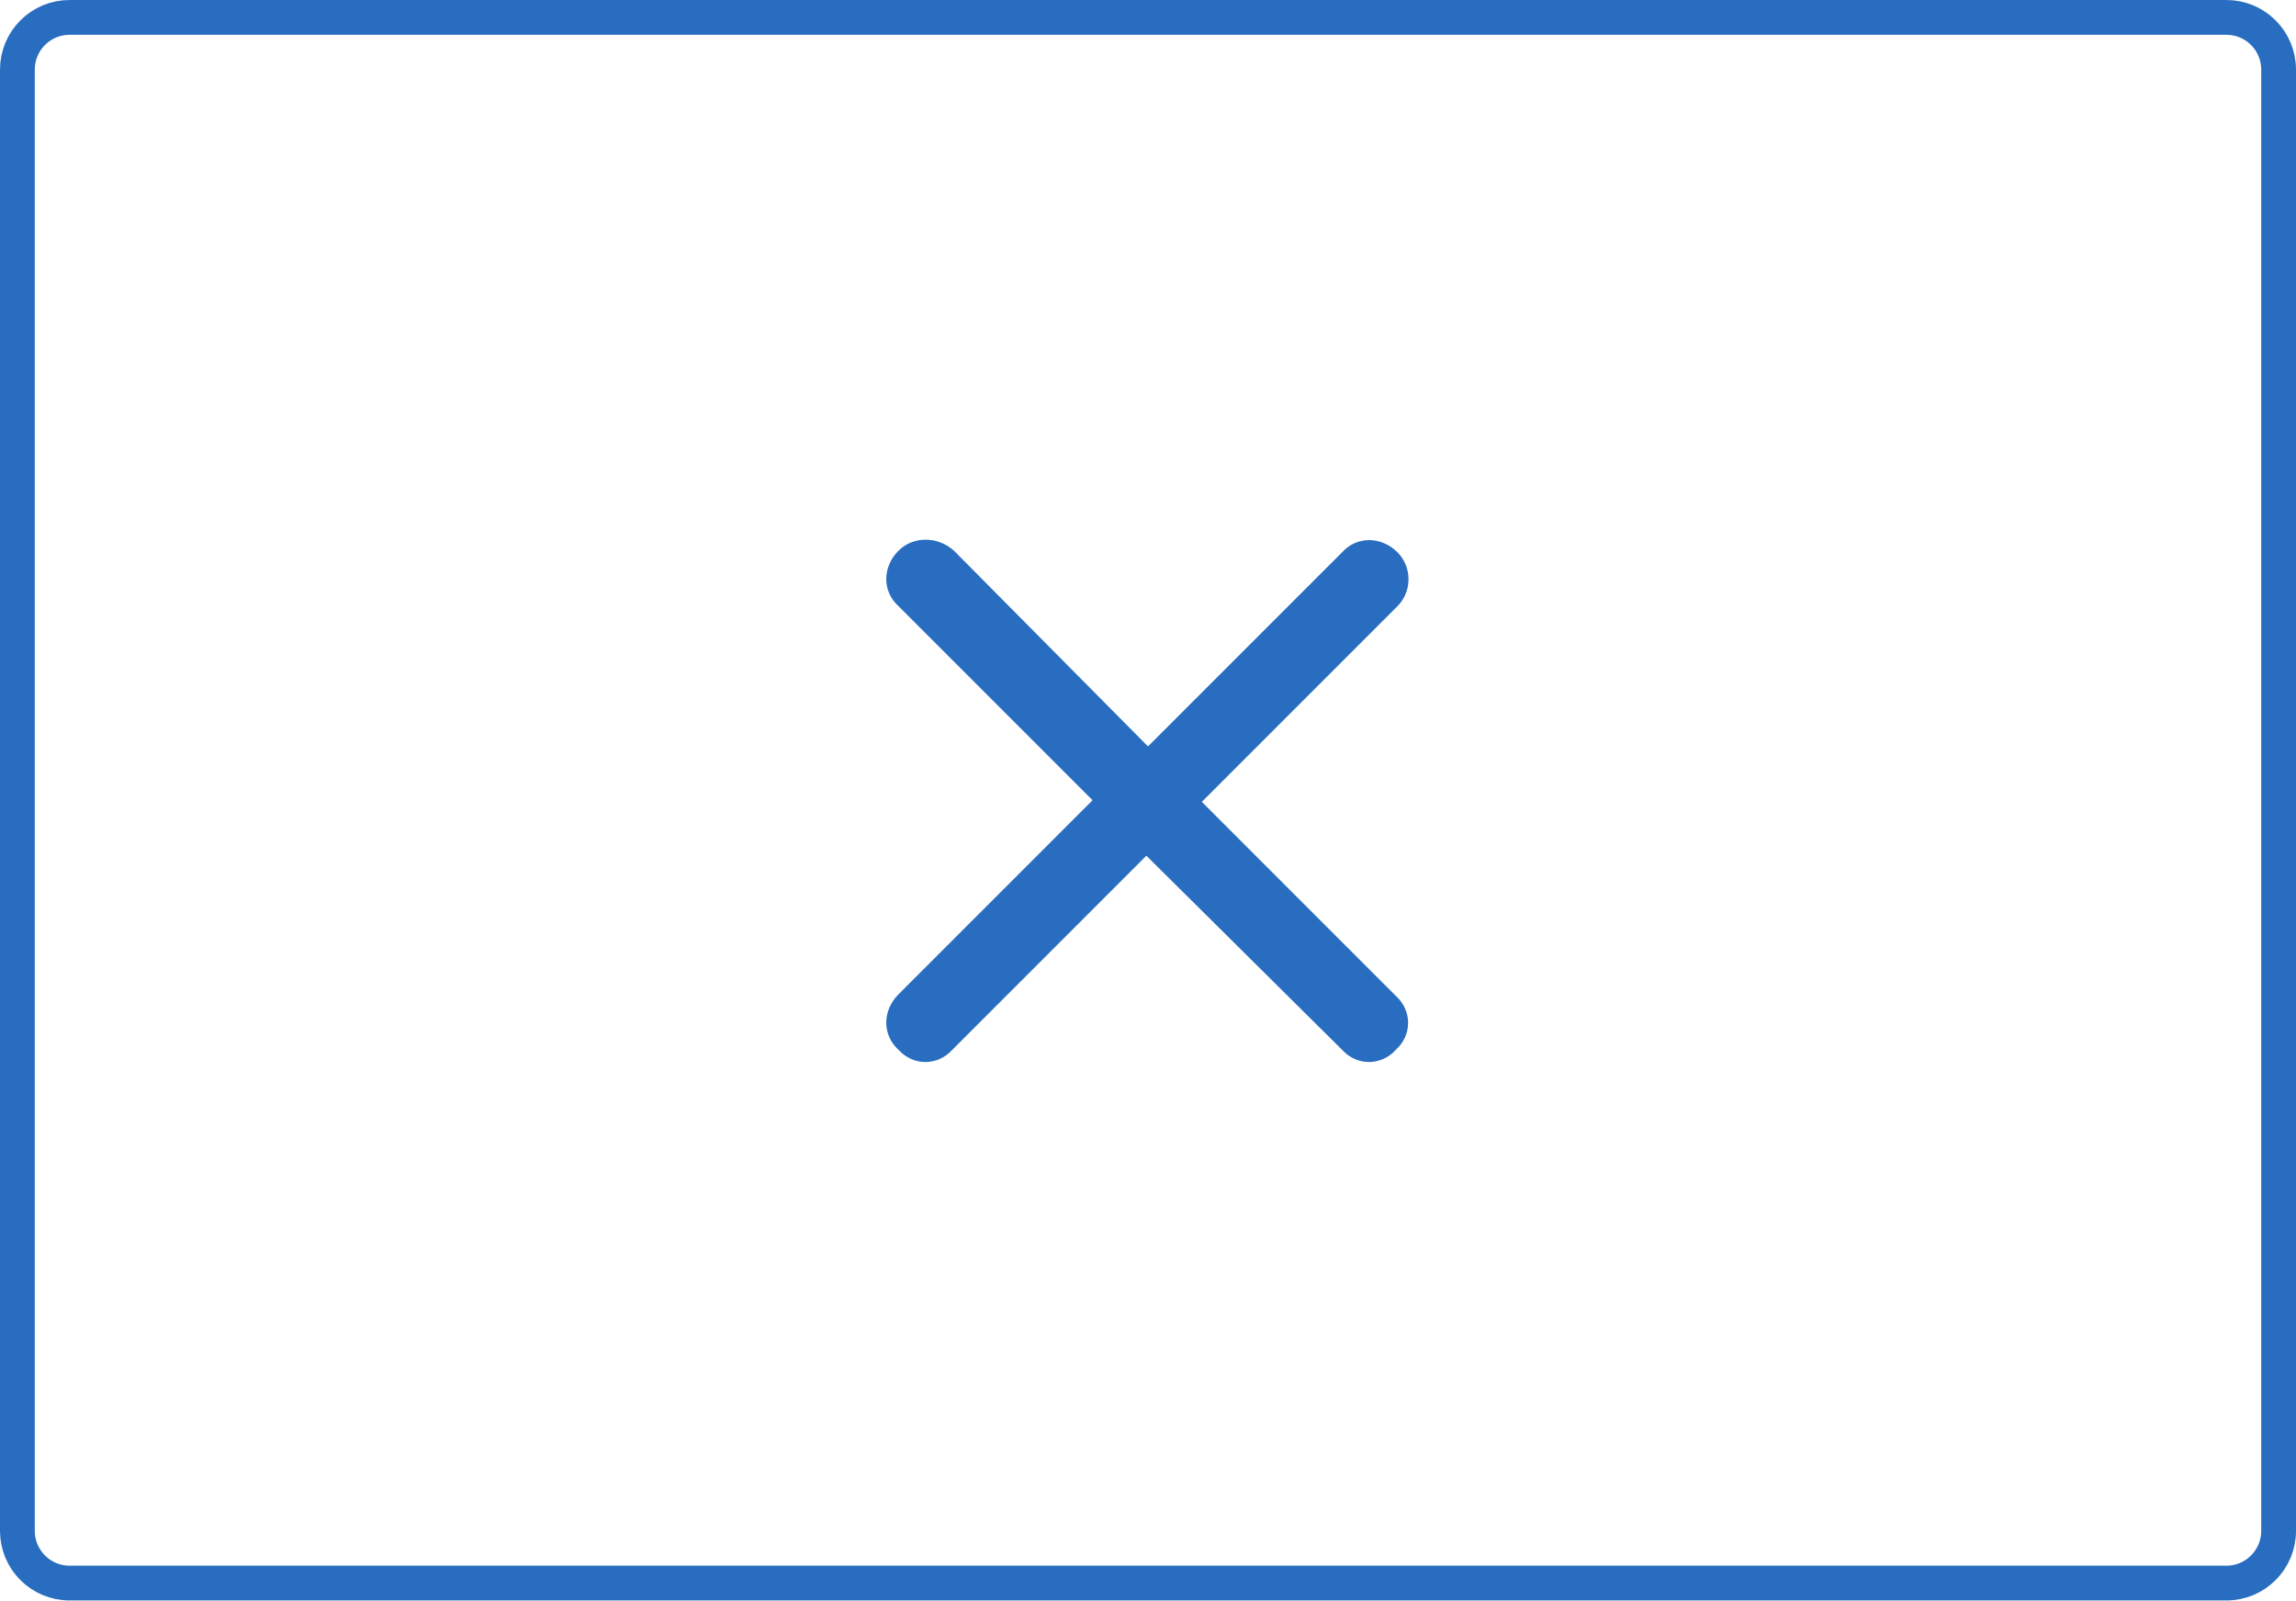
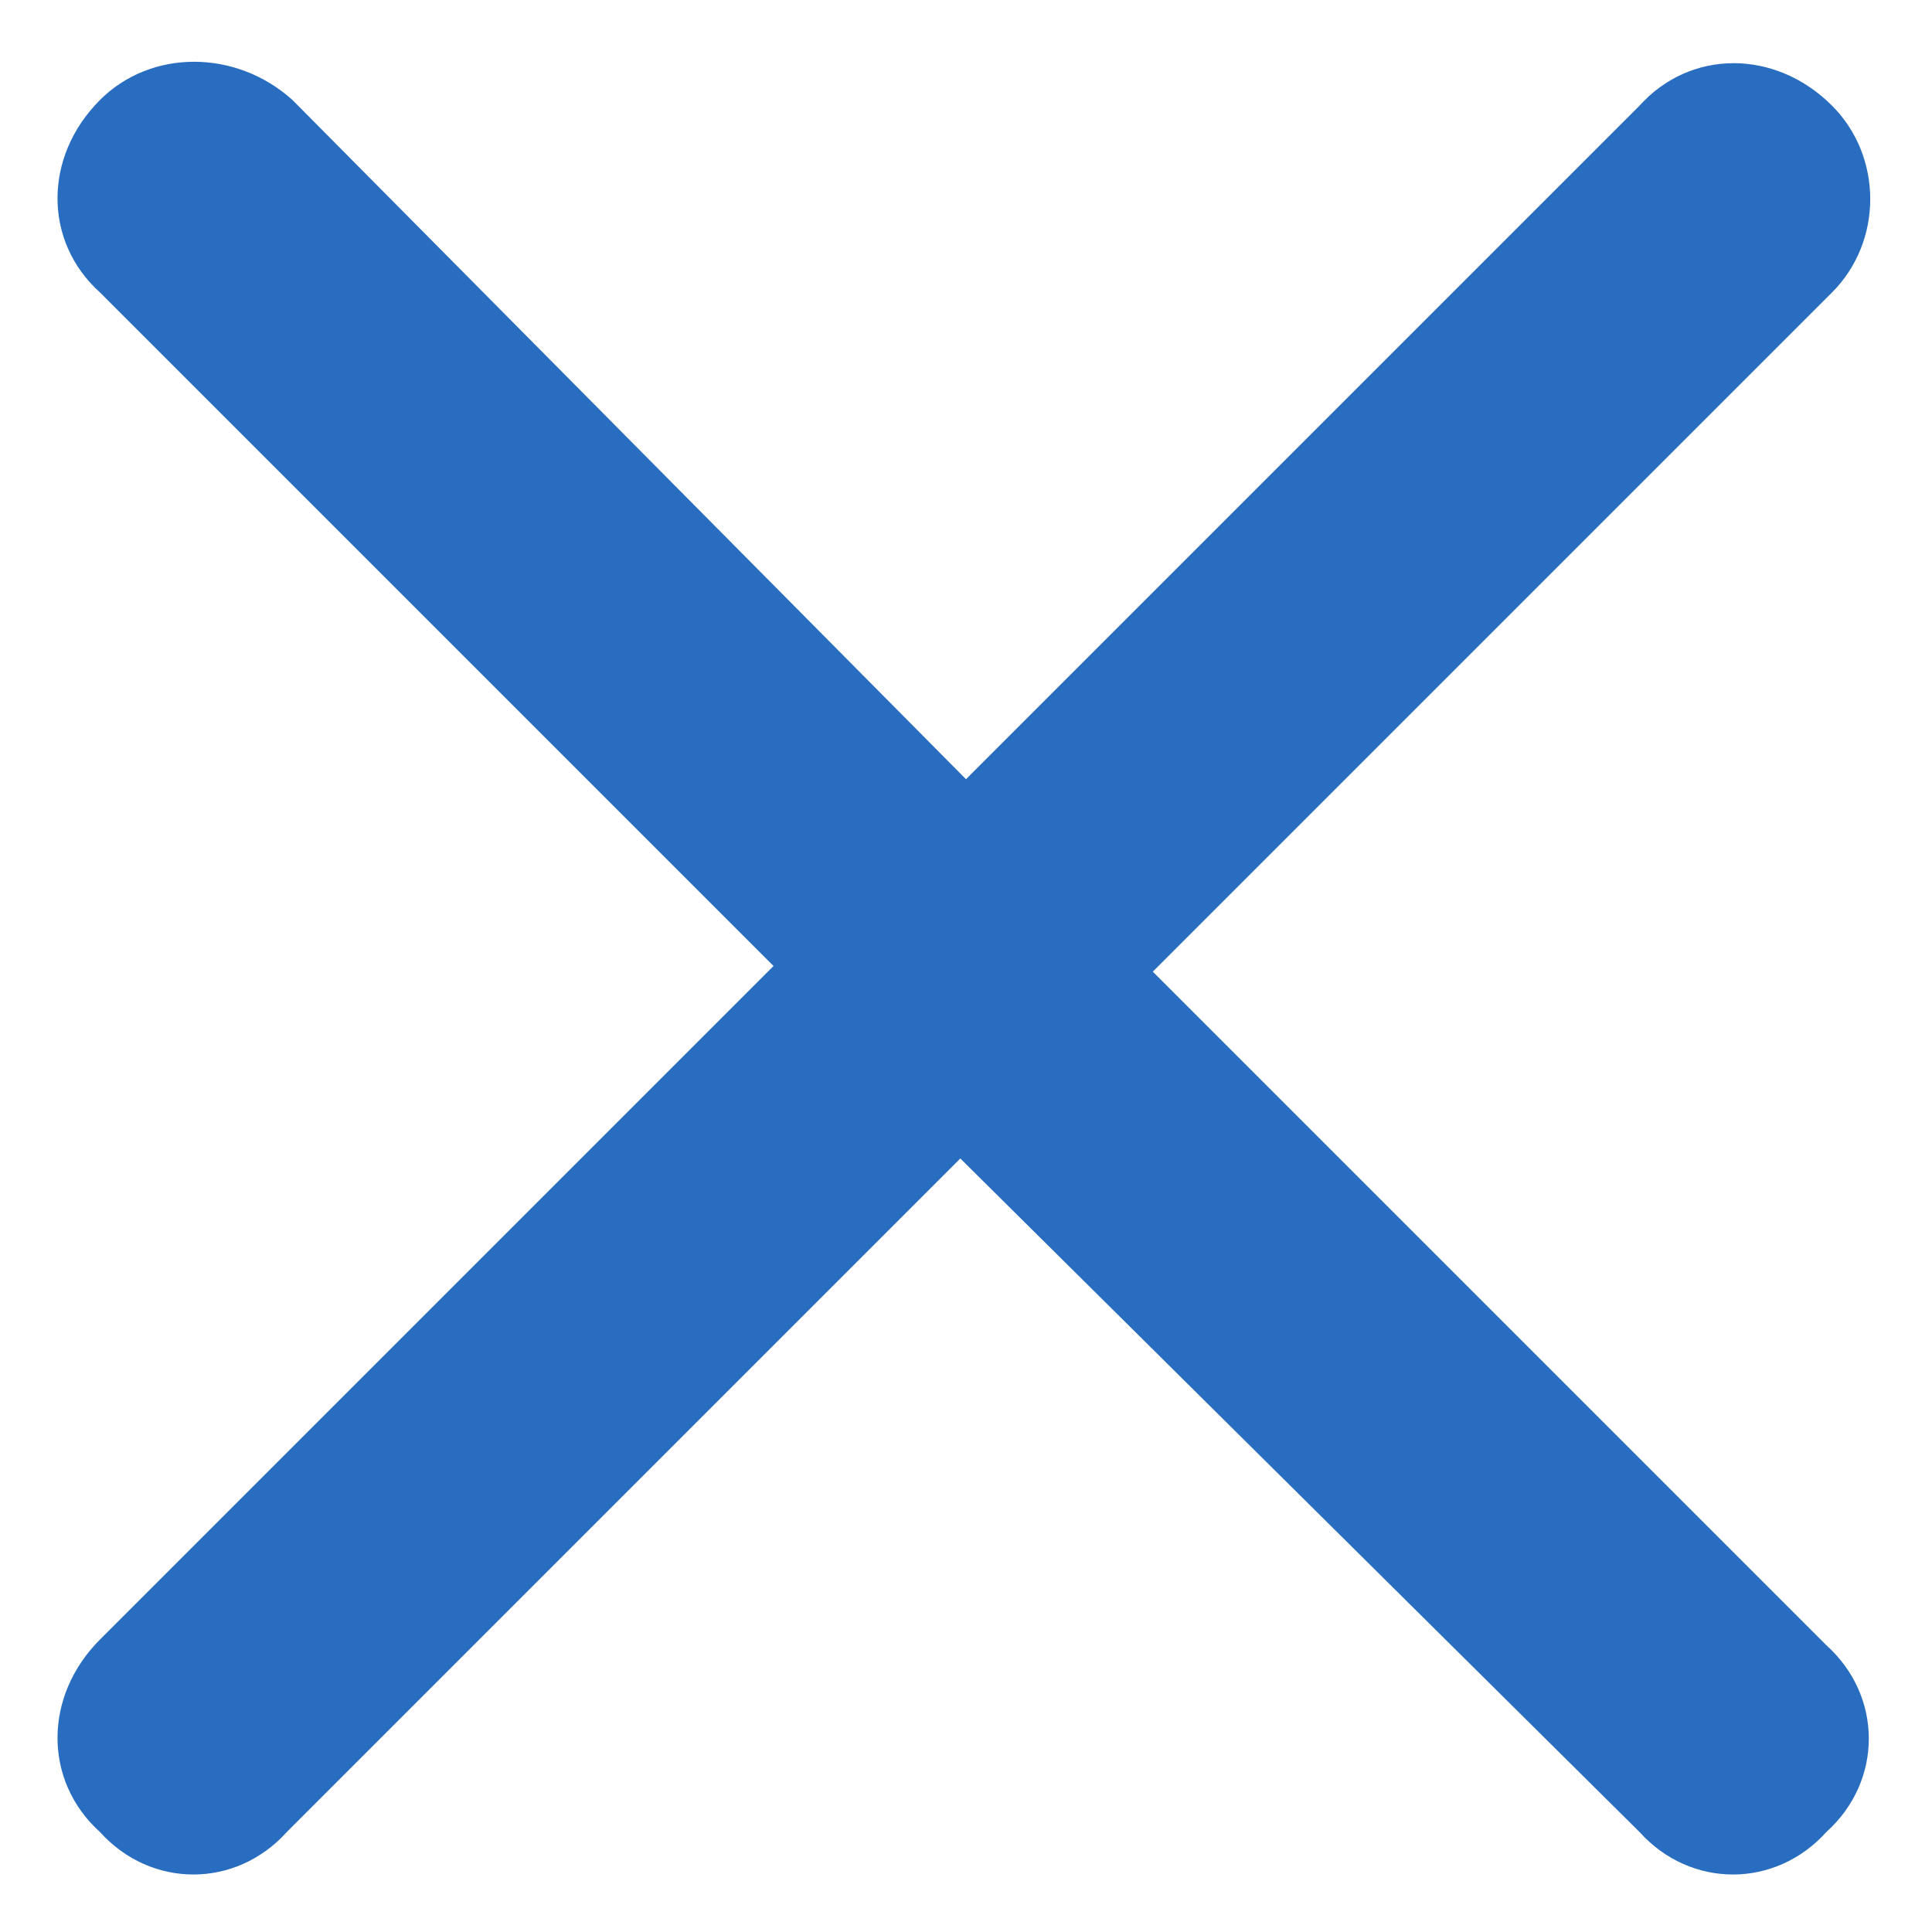
- <svg xmlns="http://www.w3.org/2000/svg" width="66" height="46" viewBox="0 0 66 46" fill="none">
-   <path d="M40.172 17.422L34.547 23.047L40.125 28.625C40.594 29.047 40.594 29.75 40.125 30.172C39.703 30.641 39 30.641 38.578 30.172L32.953 24.594L27.375 30.172C26.953 30.641 26.25 30.641 25.828 30.172C25.359 29.75 25.359 29.047 25.828 28.578L31.406 23L25.828 17.422C25.359 17 25.359 16.297 25.828 15.828C26.25 15.406 26.953 15.406 27.422 15.828L33 21.453L38.578 15.875C39 15.406 39.703 15.406 40.172 15.875C40.594 16.297 40.594 17 40.172 17.422Z" fill="#286DC0" />
-   <rect x="0.5" y="0.5" width="65" height="45" rx="1.5" stroke="#286DC0" />
+ <svg xmlns="http://www.w3.org/2000/svg" width="16" height="16" viewBox="0 0 16 16" fill="none">
+   <path d="M15.172 2.422L9.547 8.047L15.125 13.625C15.594 14.047 15.594 14.75 15.125 15.172C14.703 15.641 14 15.641 13.578 15.172L7.953 9.594L2.375 15.172C1.953 15.641 1.25 15.641 0.828 15.172C0.359 14.75 0.359 14.047 0.828 13.578L6.406 8L0.828 2.422C0.359 2 0.359 1.297 0.828 0.828C1.25 0.406 1.953 0.406 2.422 0.828L8 6.453L13.578 0.875C14 0.406 14.703 0.406 15.172 0.875C15.594 1.297 15.594 2 15.172 2.422Z" fill="#286DC0" />
</svg>
